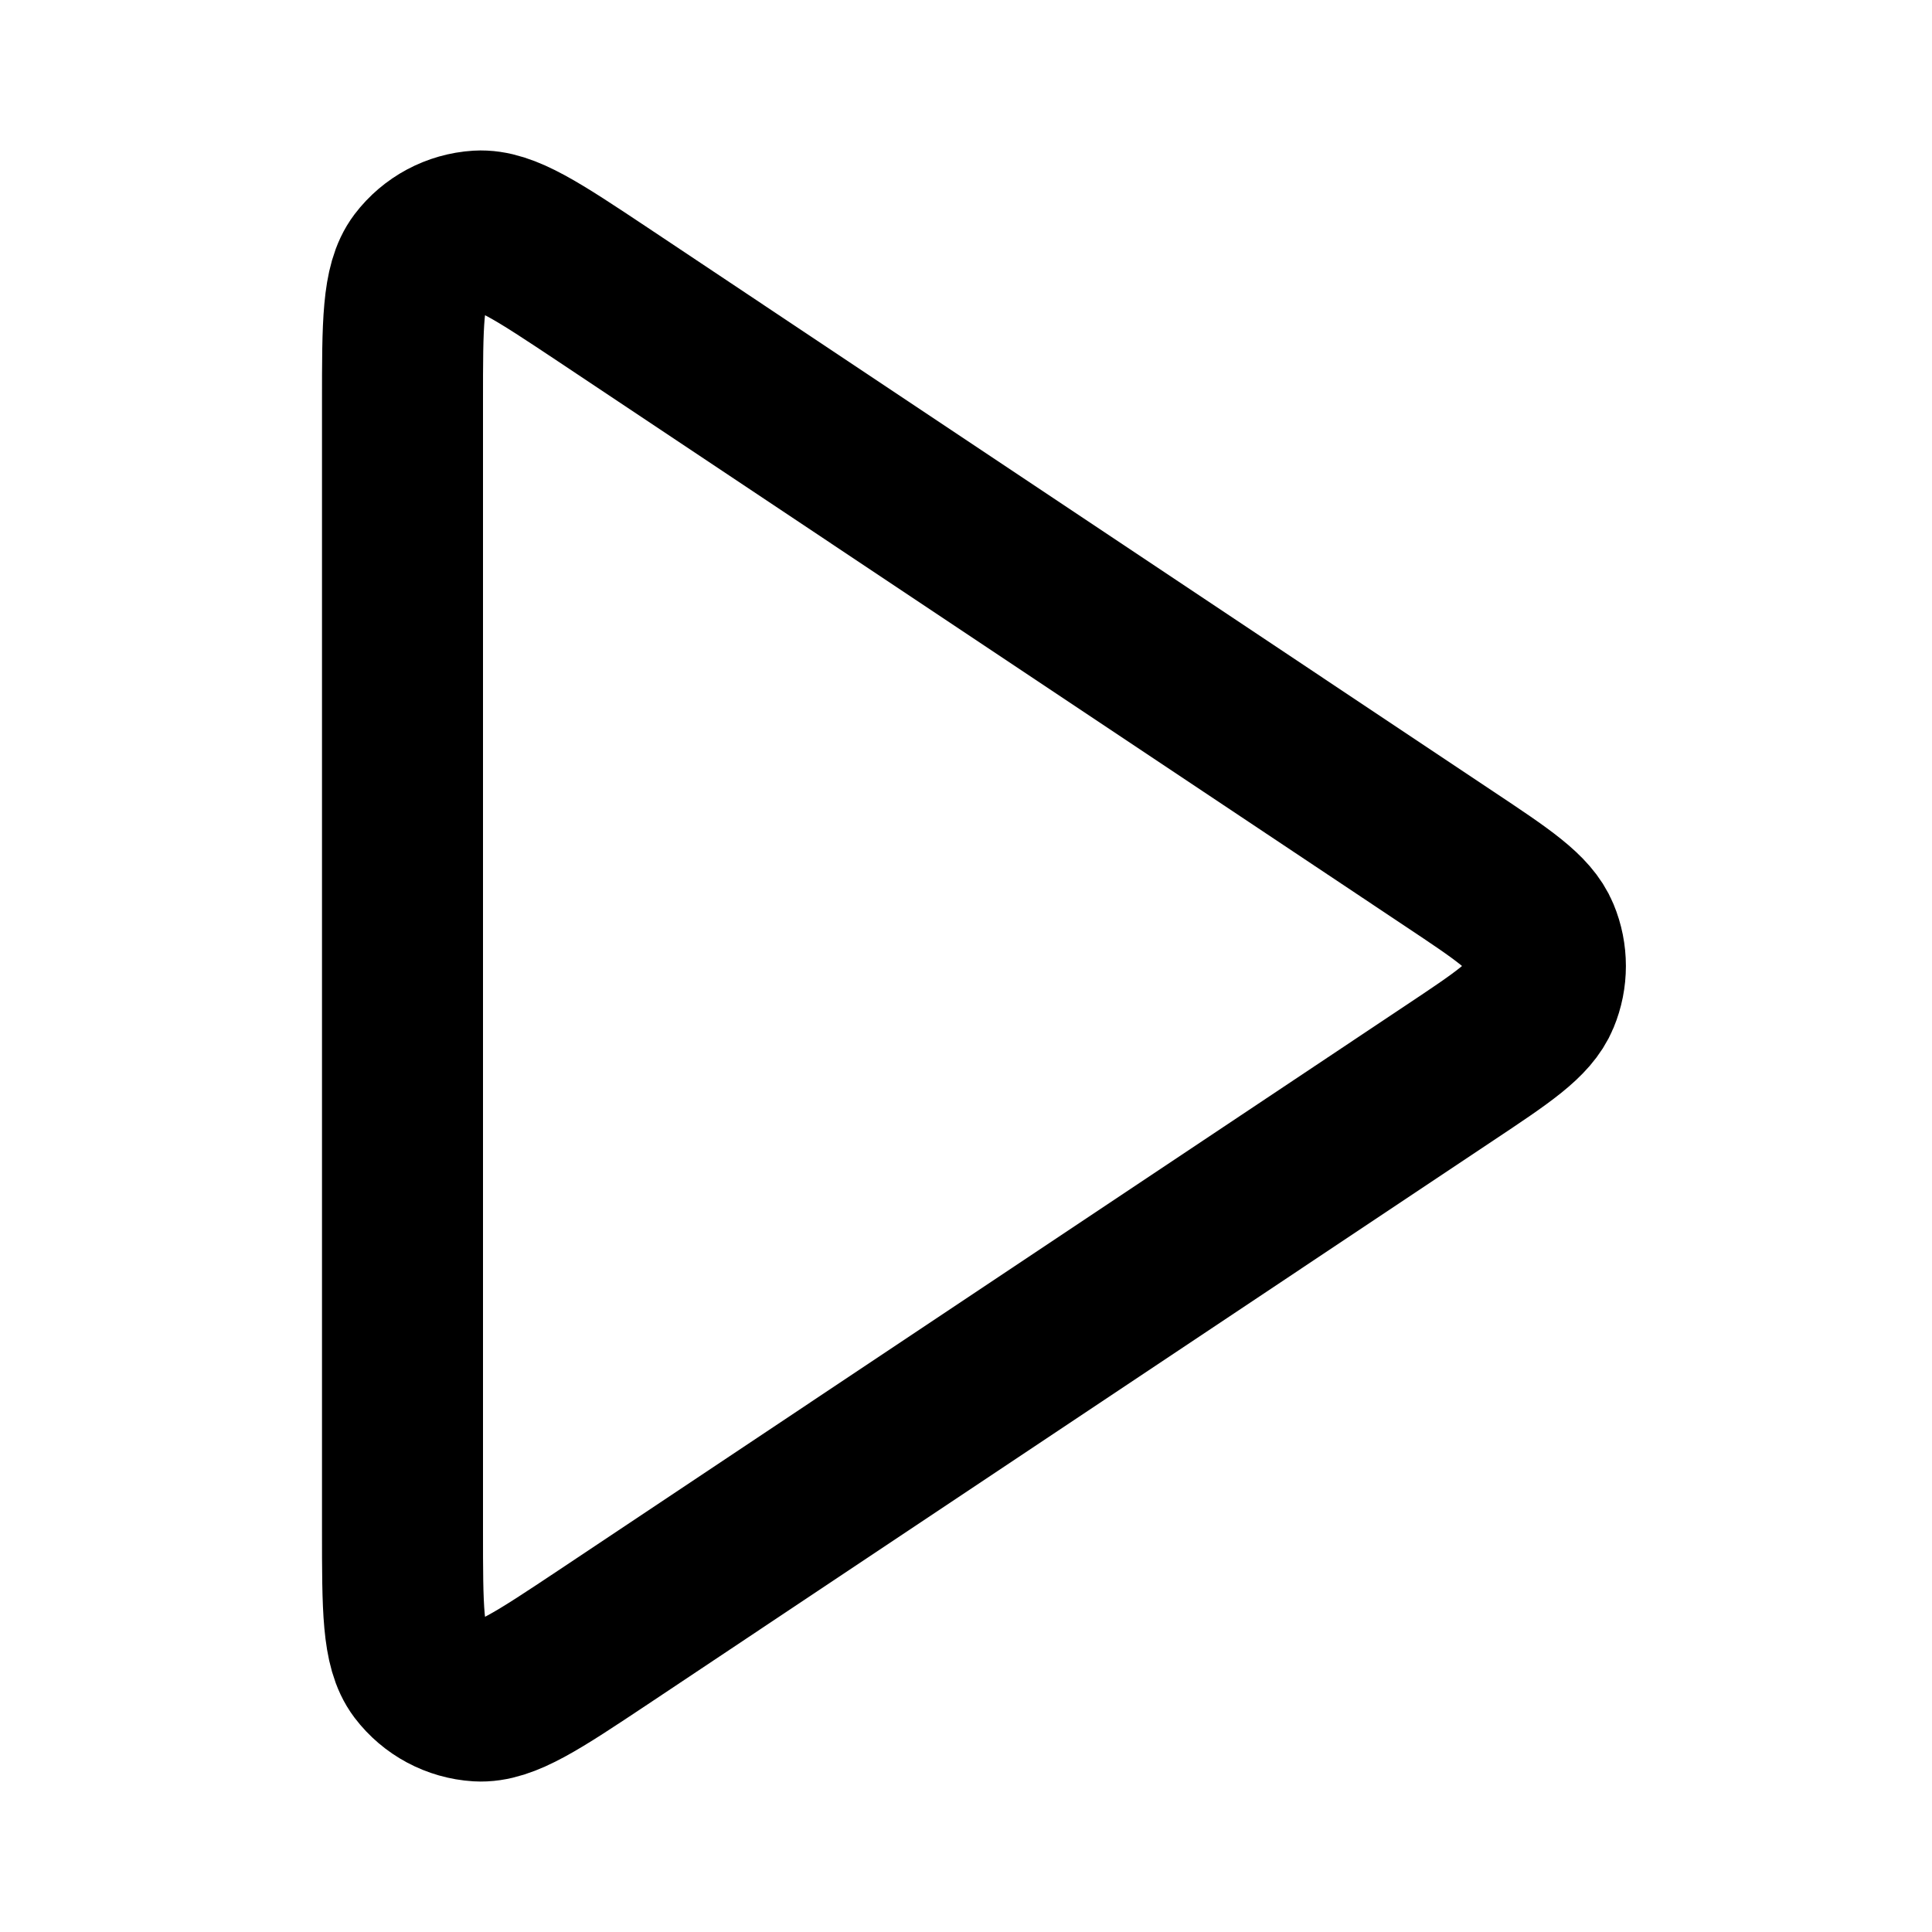
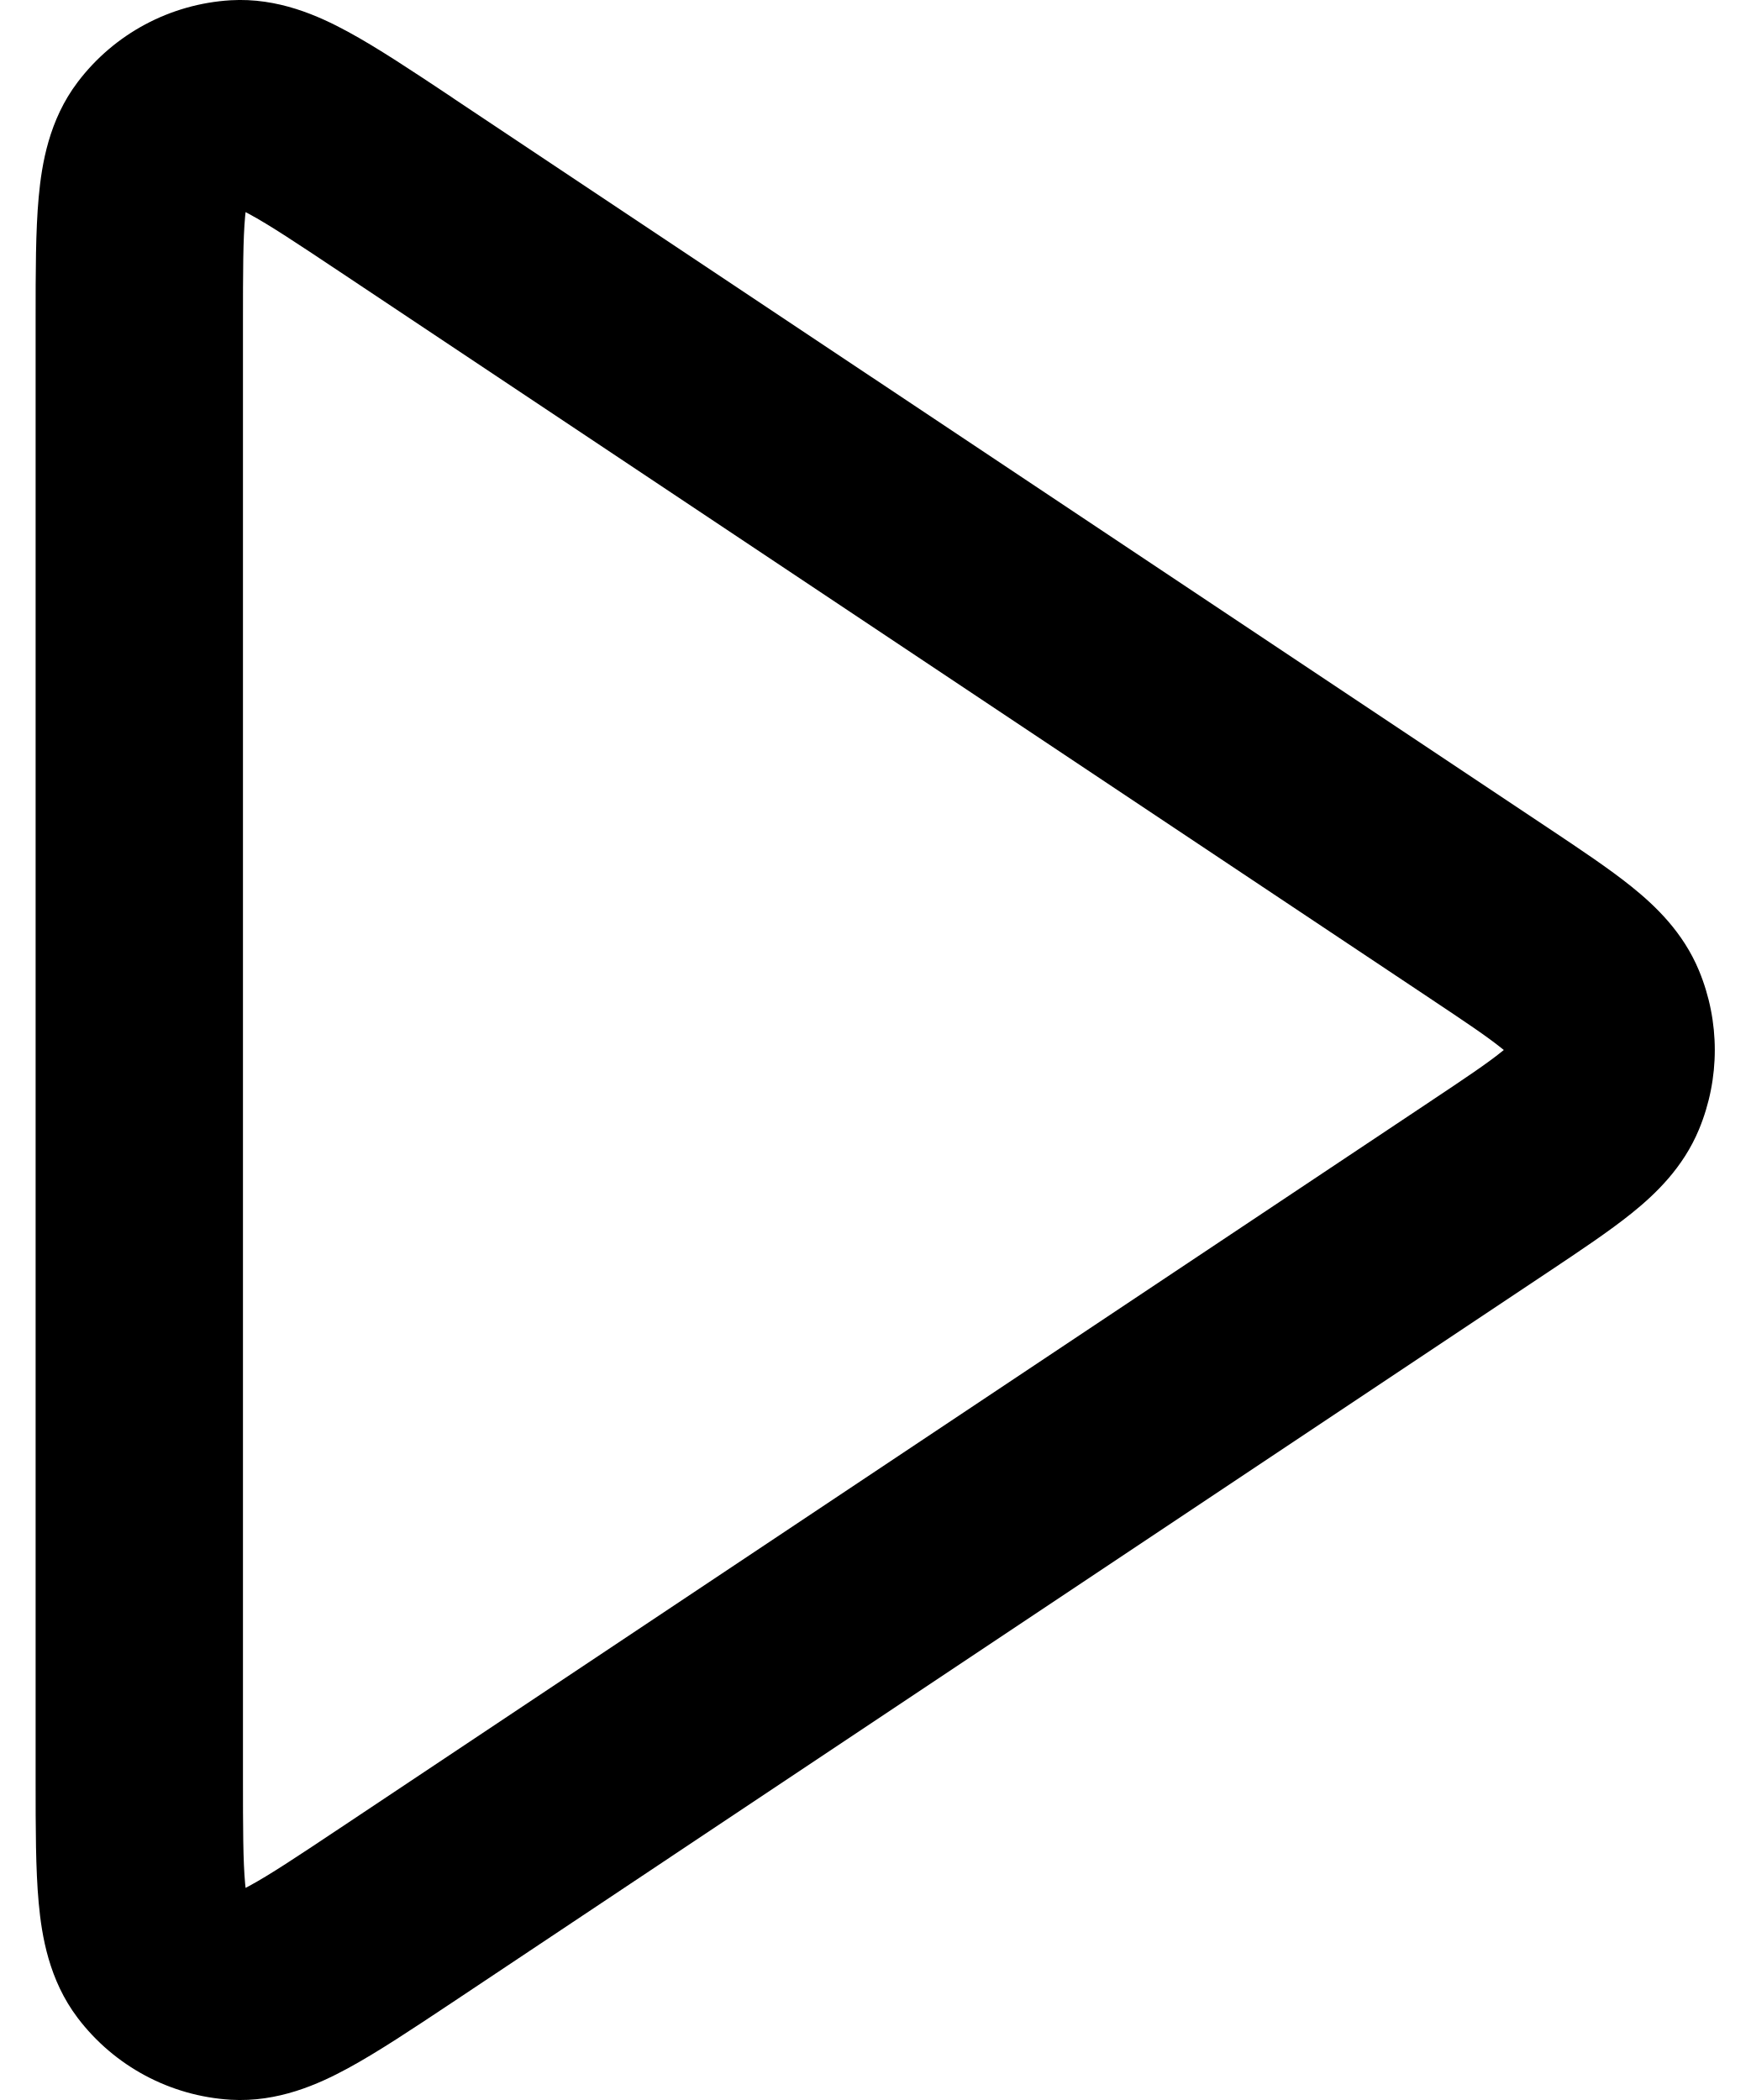
- <svg xmlns="http://www.w3.org/2000/svg" viewBox="0 0 24 24" fill="none">
-   <g id="play">
-     <path id="Icon" d="M5 4.99C5 4.018 5 3.533 5.202 3.265C5.379 3.032 5.649 2.888 5.94 2.87C6.275 2.85 6.679 3.12 7.488 3.658L18.003 10.669C18.671 11.114 19.005 11.336 19.121 11.617C19.223 11.862 19.223 12.138 19.121 12.383C19.005 12.664 18.671 12.886 18.003 13.331L7.488 20.342C6.679 20.88 6.275 21.15 5.94 21.13C5.649 21.112 5.379 20.968 5.202 20.735C5 20.467 5 19.982 5 19.01V4.99Z" stroke="currentColor" stroke-width="2" stroke-linecap="round" stroke-linejoin="round" />
-   </g>
+ <svg xmlns="http://www.w3.org/2000/svg" viewBox="0 0 20 24" fill="none">
+   <path fill-rule="evenodd" clip-rule="evenodd" d="M5.153 1.105C5.167 1.115 5.181 1.124 5.195 1.134L17.691 9.464C18.052 9.705 18.387 9.928 18.645 10.136C18.913 10.352 19.23 10.653 19.412 11.092C19.653 11.674 19.653 12.326 19.412 12.908C19.23 13.347 18.913 13.648 18.645 13.864C18.387 14.072 18.052 14.295 17.691 14.536L5.153 22.895C4.711 23.189 4.313 23.454 3.976 23.637C3.639 23.82 3.176 24.029 2.635 23.997C1.944 23.955 1.305 23.613 0.887 23.061C0.56 22.629 0.477 22.128 0.442 21.746C0.407 21.364 0.407 20.886 0.407 20.355L0.407 3.696C0.407 3.679 0.407 3.662 0.407 3.645C0.407 3.114 0.407 2.636 0.442 2.254C0.477 1.872 0.56 1.371 0.887 0.939C1.305 0.386 1.944 0.045 2.635 0.003C3.176 -0.029 3.639 0.18 3.976 0.363C4.313 0.546 4.711 0.811 5.153 1.105ZM2.806 2.424C2.804 2.438 2.803 2.454 2.801 2.47C2.777 2.731 2.776 3.097 2.776 3.696V20.304C2.776 20.903 2.777 21.269 2.801 21.53C2.803 21.546 2.804 21.562 2.806 21.576C2.819 21.57 2.833 21.562 2.847 21.554C3.077 21.43 3.383 21.227 3.881 20.895L16.337 12.591C16.751 12.315 16.994 12.152 17.157 12.02C17.166 12.013 17.174 12.006 17.182 12C17.174 11.994 17.166 11.987 17.157 11.98C16.994 11.848 16.751 11.685 16.337 11.409L3.881 3.105C3.383 2.773 3.077 2.57 2.847 2.446C2.833 2.438 2.819 2.43 2.806 2.424Z" fill="currentColor" />
</svg>
